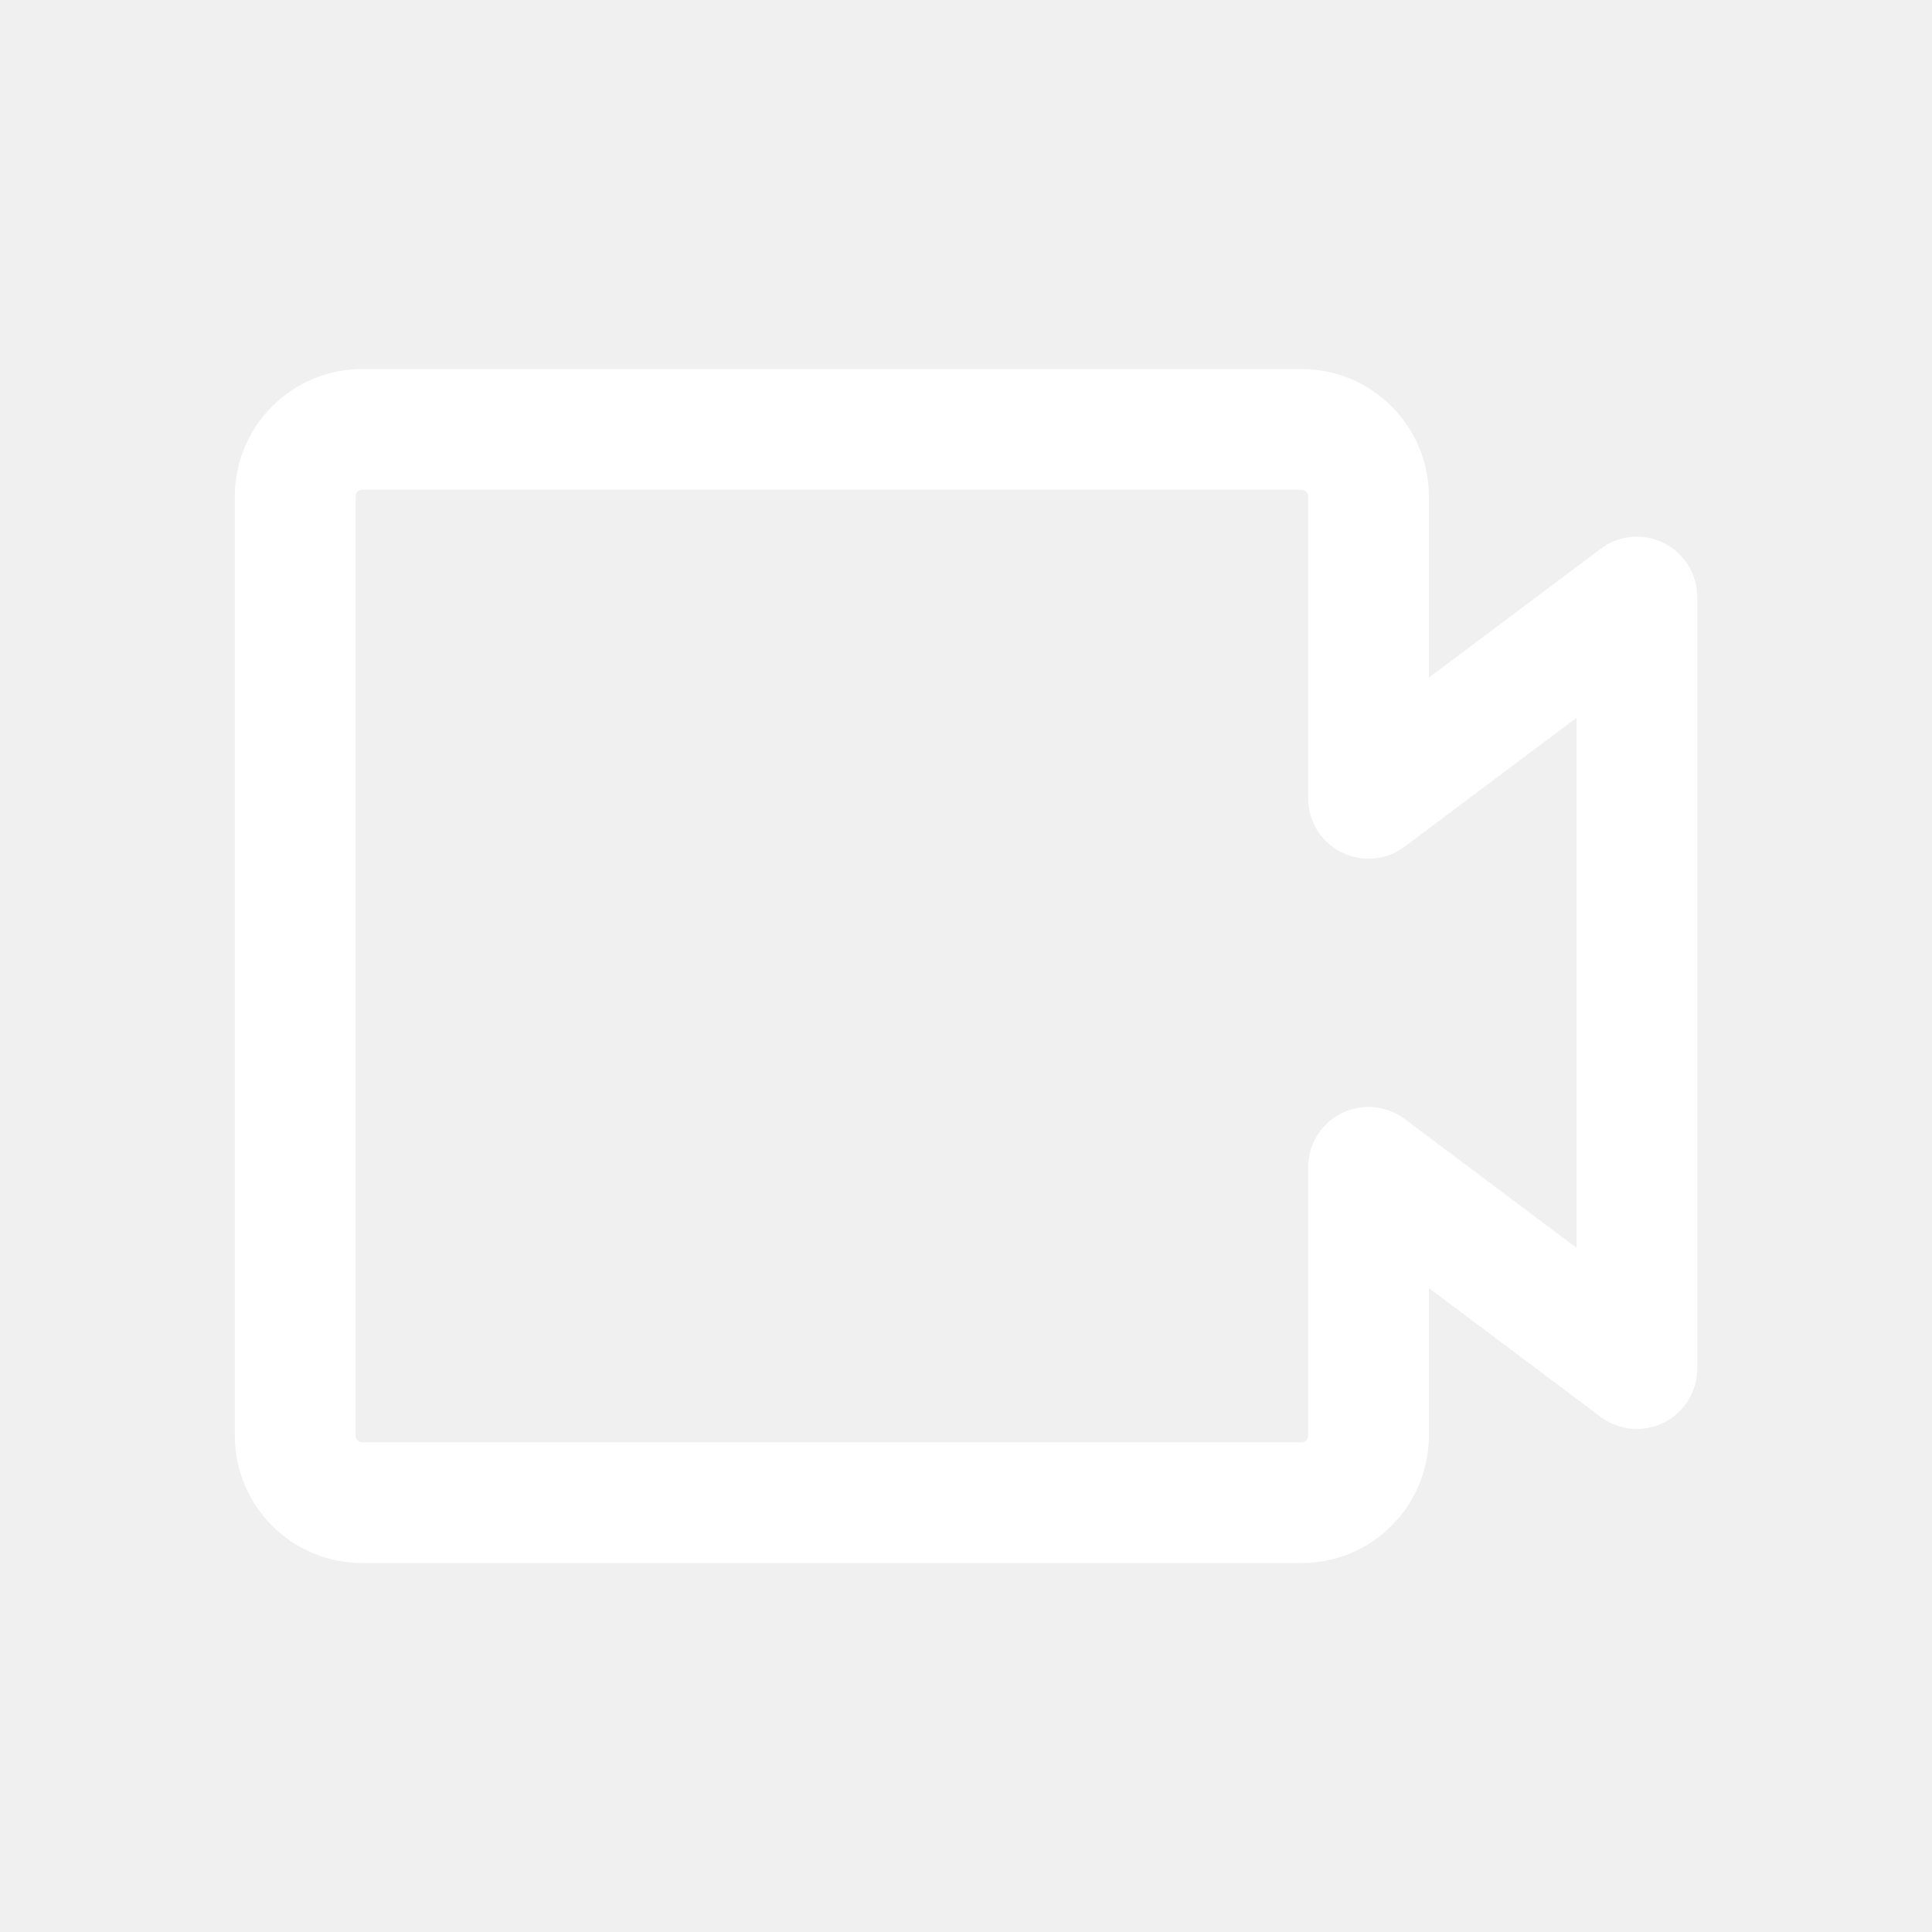
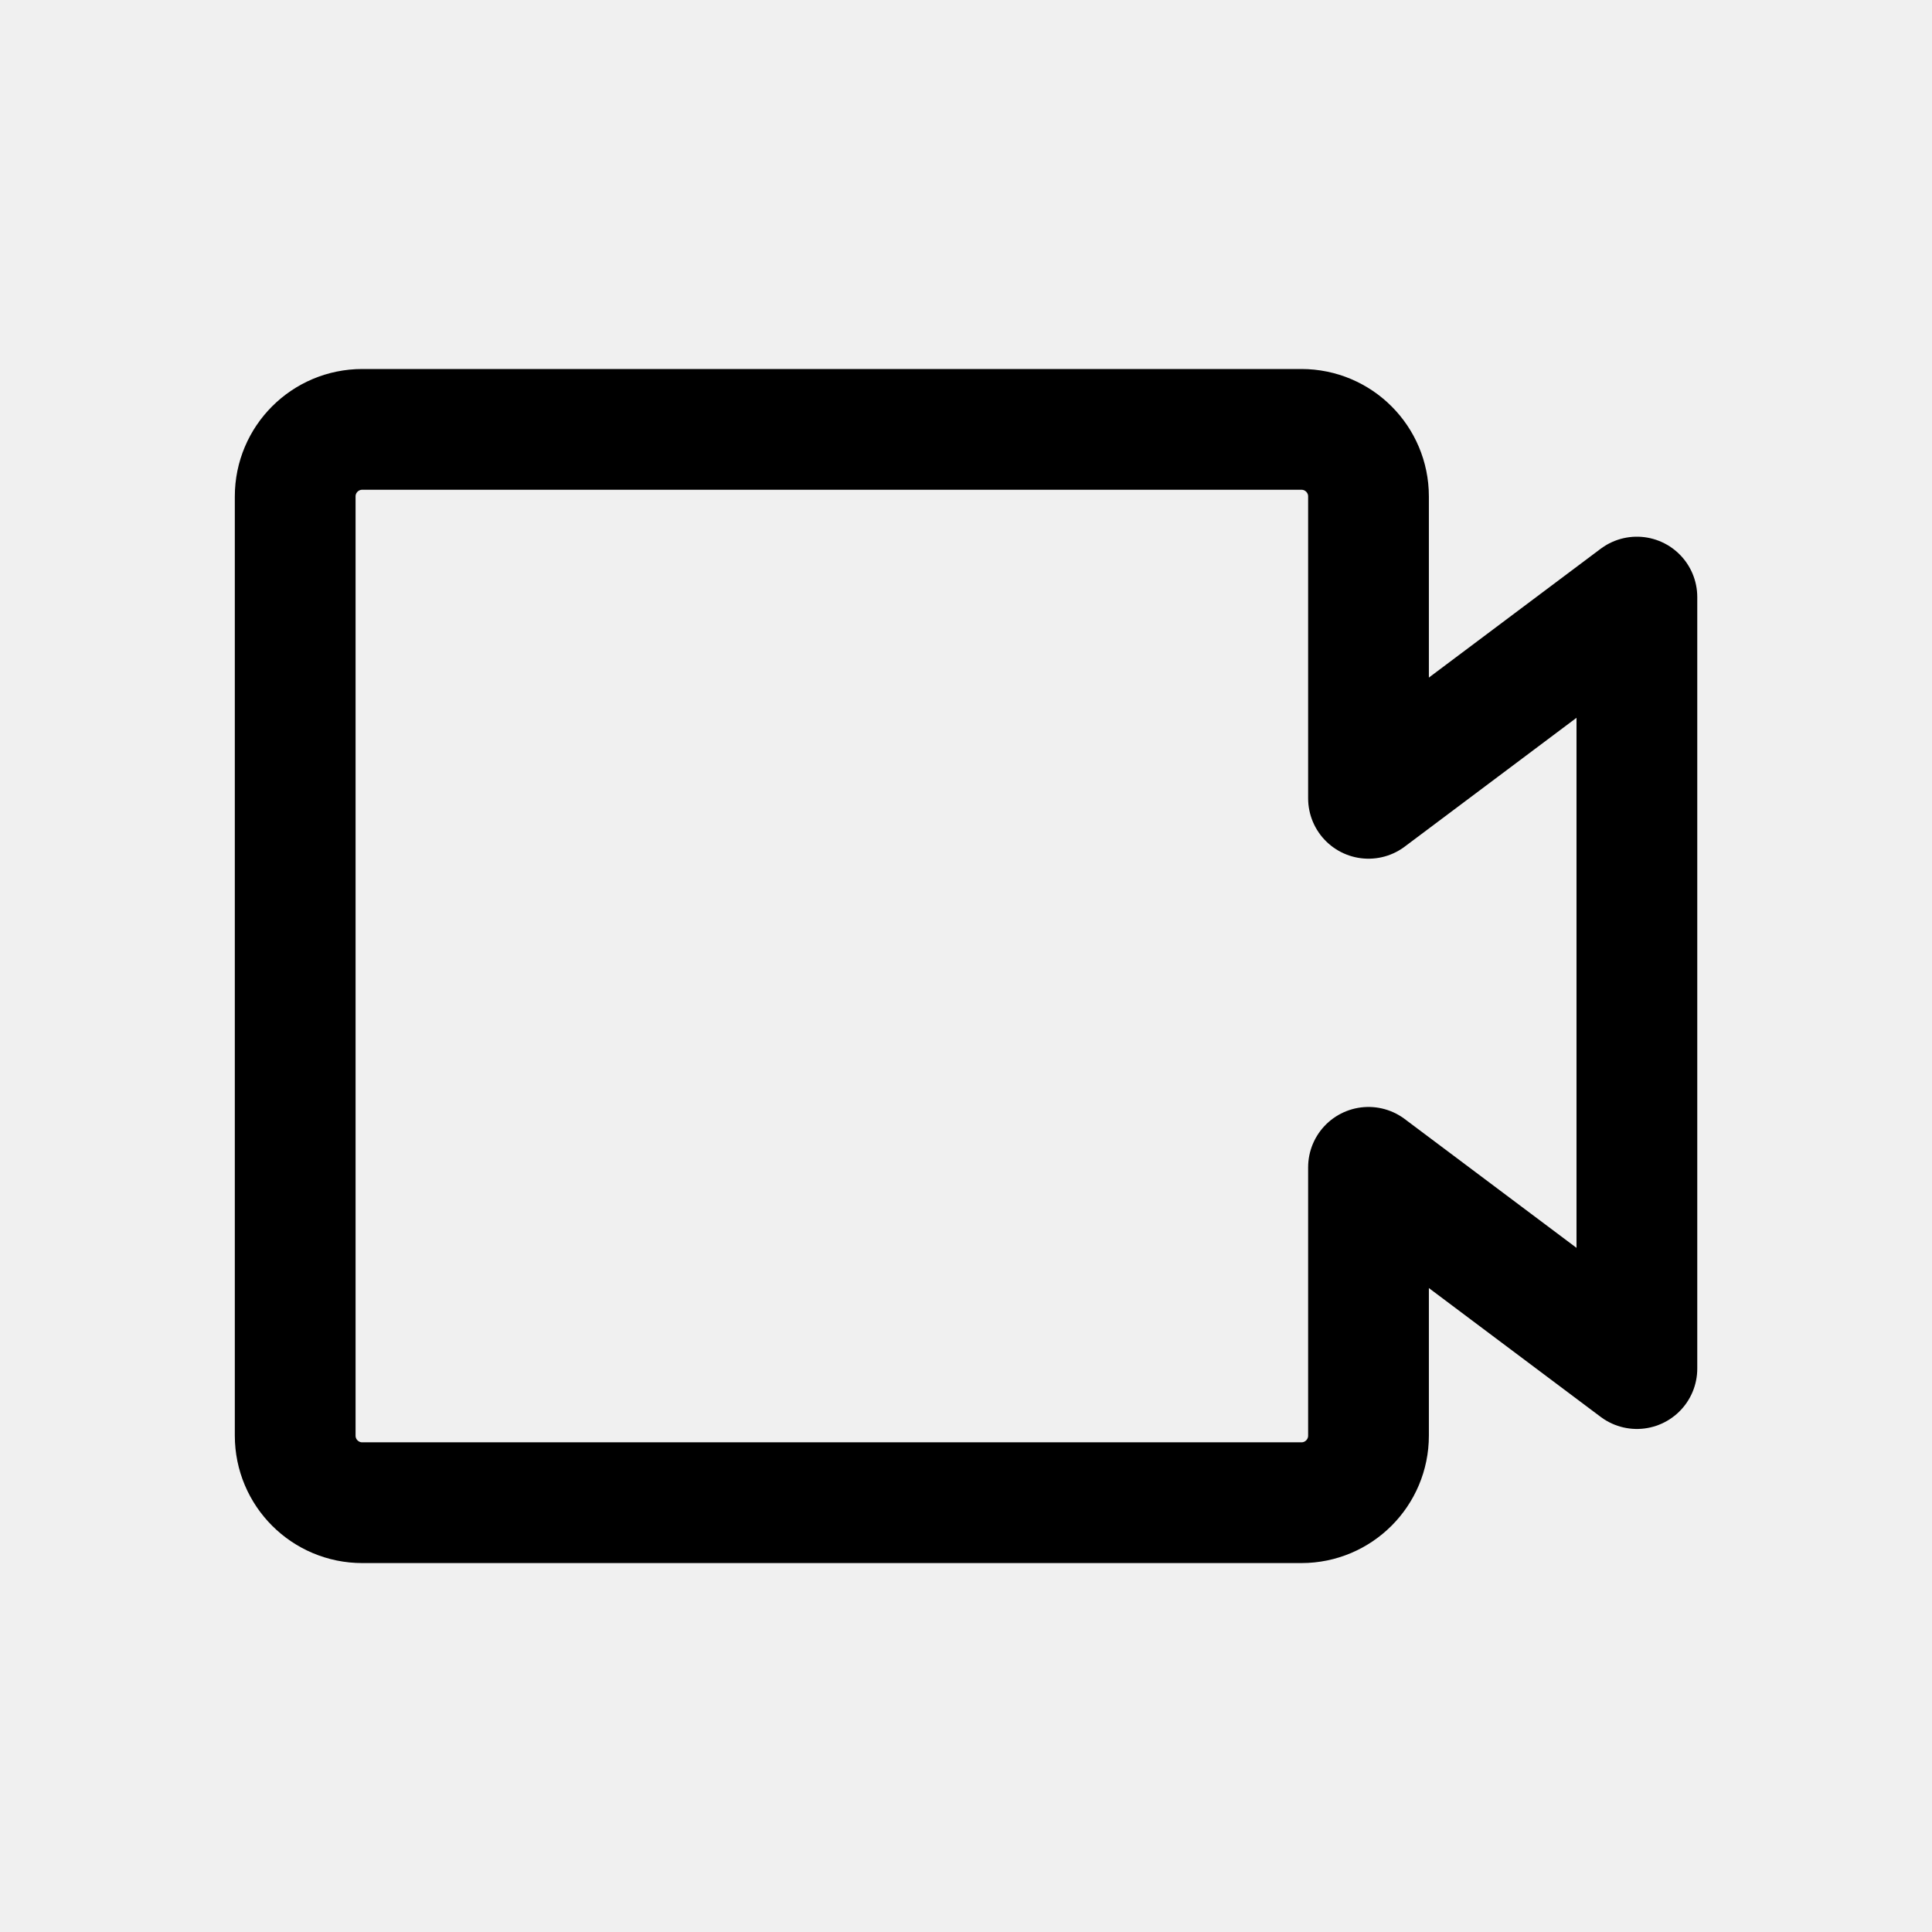
<svg xmlns="http://www.w3.org/2000/svg" width="24" height="24" viewBox="0 0 24 24" fill="none">
  <g id="chat_ico_video_white">
-     <path id="Vector" d="M3.667 6.167C3.667 5.707 4.04 5.334 4.5 5.334H16.167C16.627 5.334 17 5.707 17 6.167V9.917L20.334 7.417V17.001L17 14.501V17.834C17 18.294 16.627 18.667 16.167 18.667H4.5C4.04 18.667 3.667 18.294 3.667 17.834V6.167Z" stroke="white" stroke-width="1.5" stroke-linecap="round" stroke-linejoin="round" />
+     <path id="Vector" d="M3.667 6.167C3.667 5.707 4.04 5.334 4.5 5.334H16.167C16.627 5.334 17 5.707 17 6.167V9.917L20.334 7.417V17.001L17 14.501V17.834C17 18.294 16.627 18.667 16.167 18.667H4.5C4.04 18.667 3.667 18.294 3.667 17.834V6.167Z" stroke="currentColor" stroke-width="1.5" stroke-linecap="round" stroke-linejoin="round" />
  </g>
</svg>
